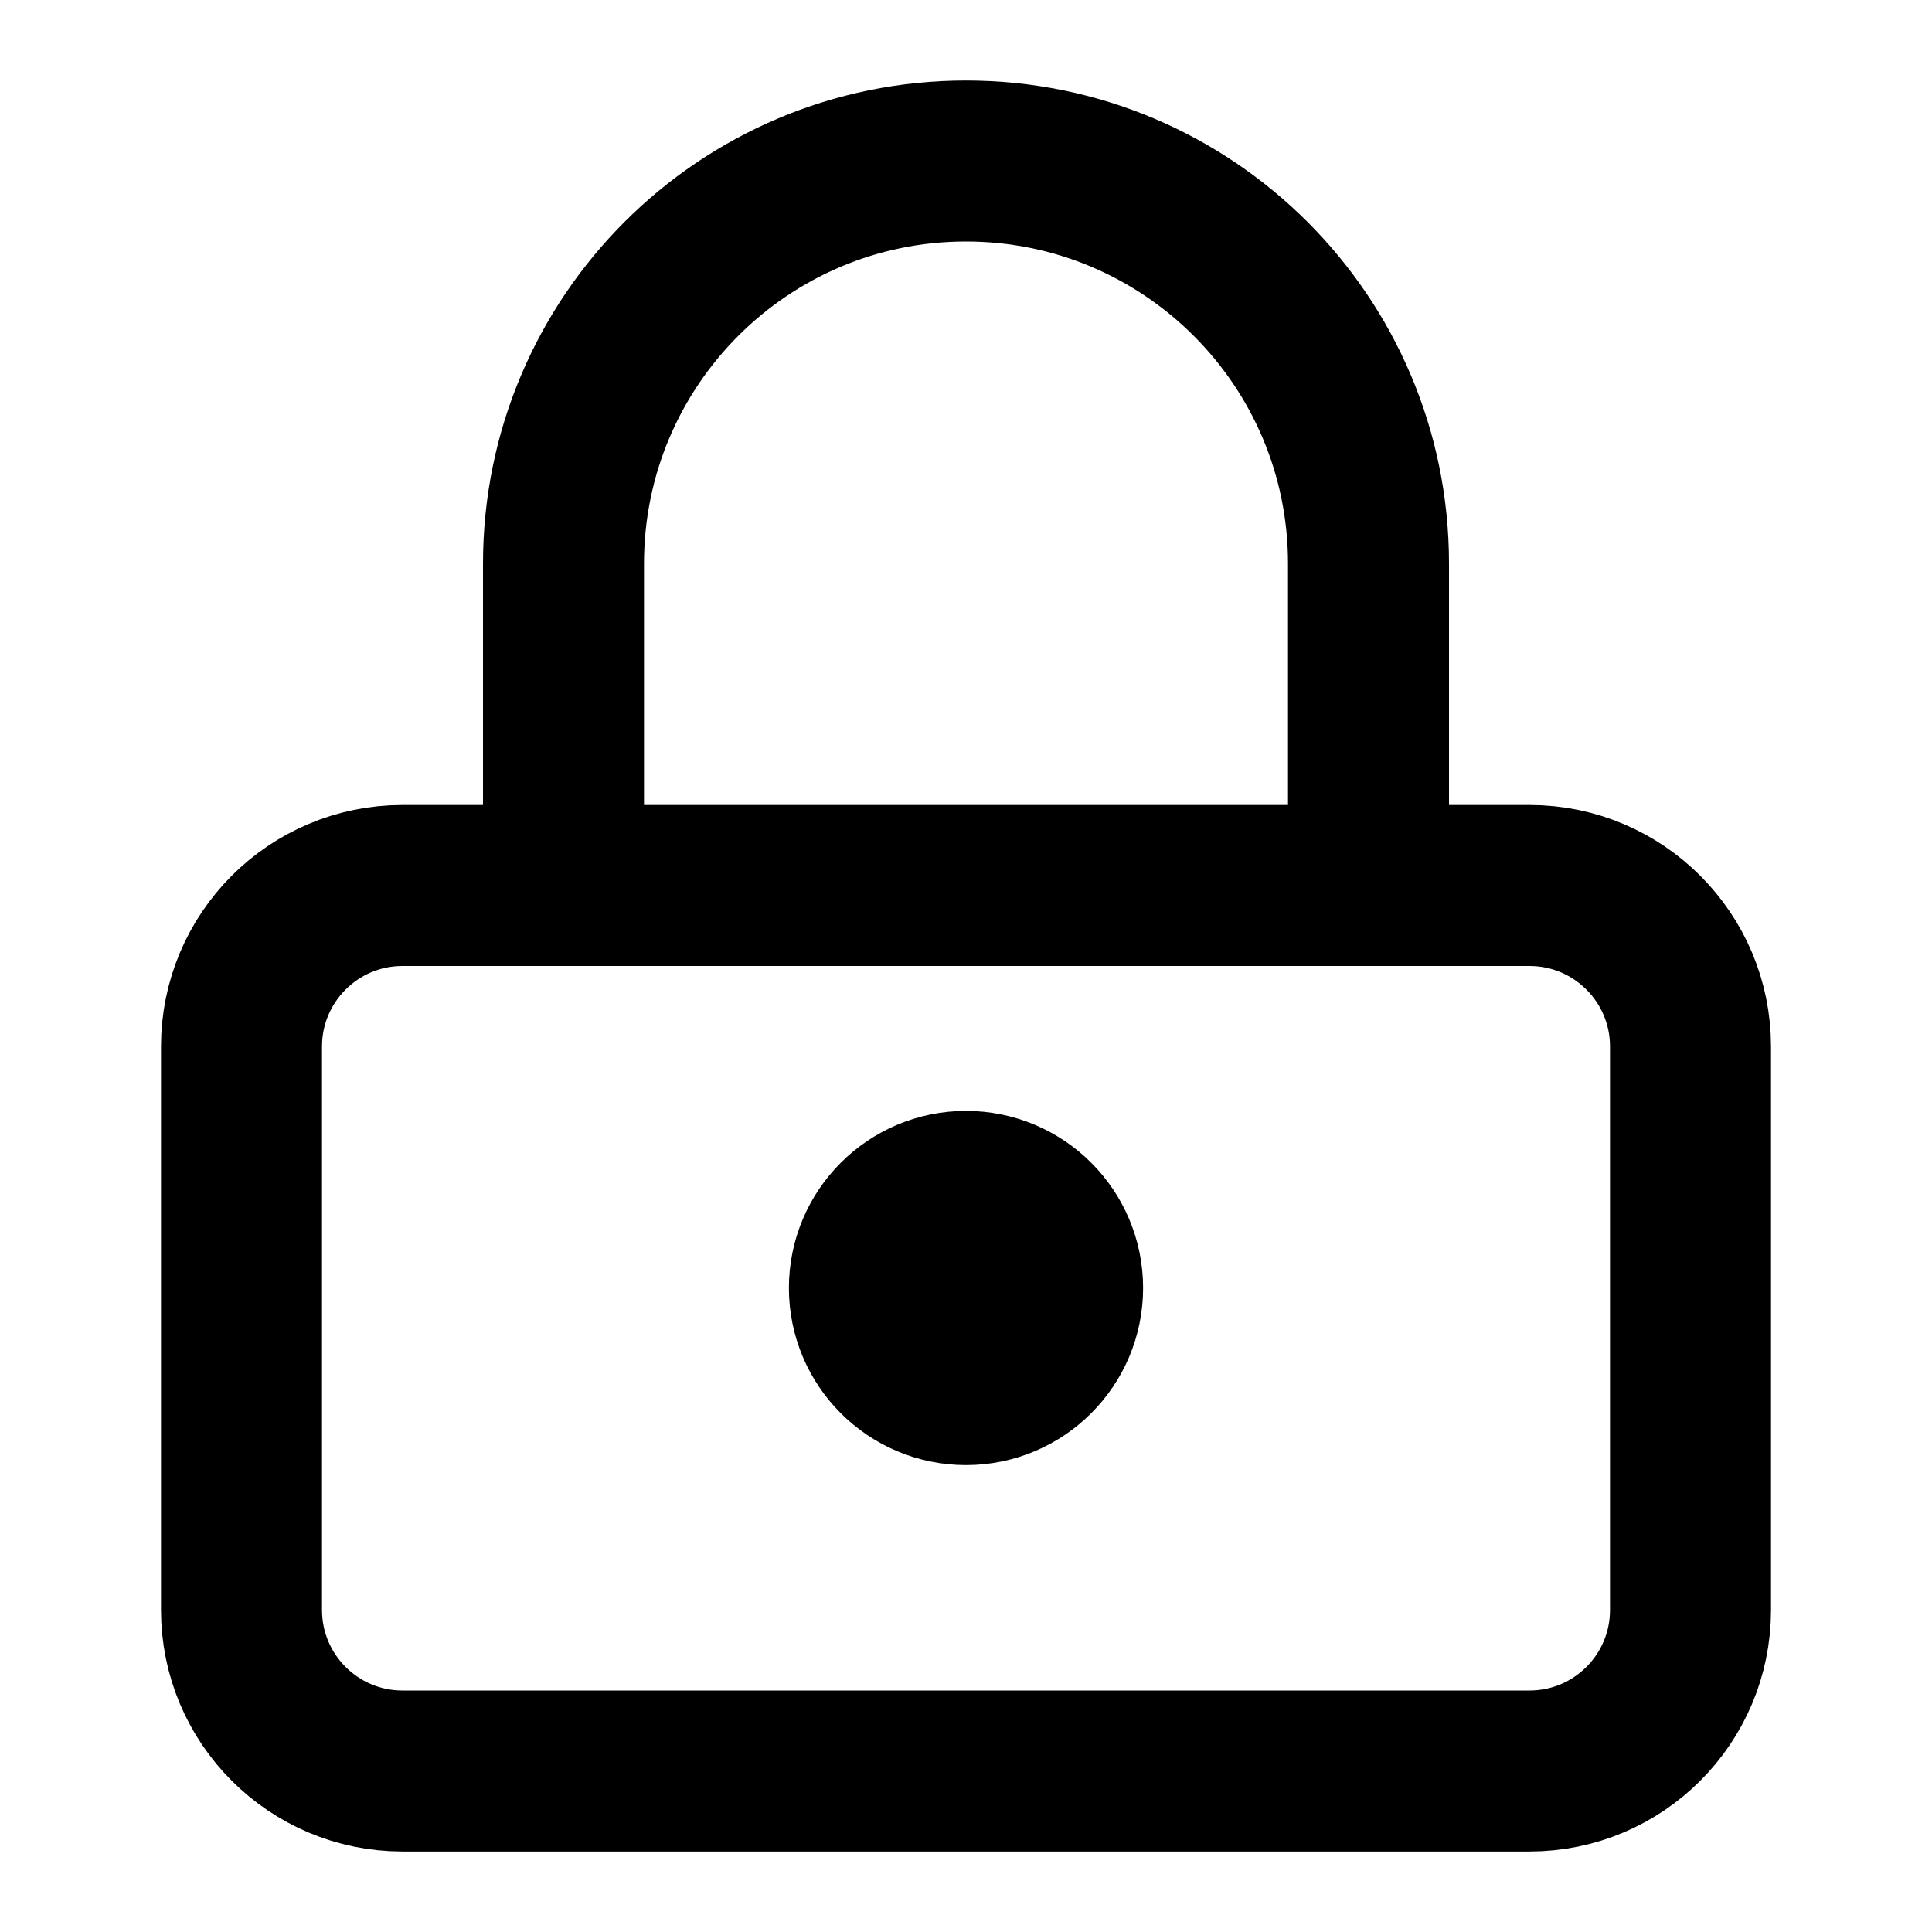
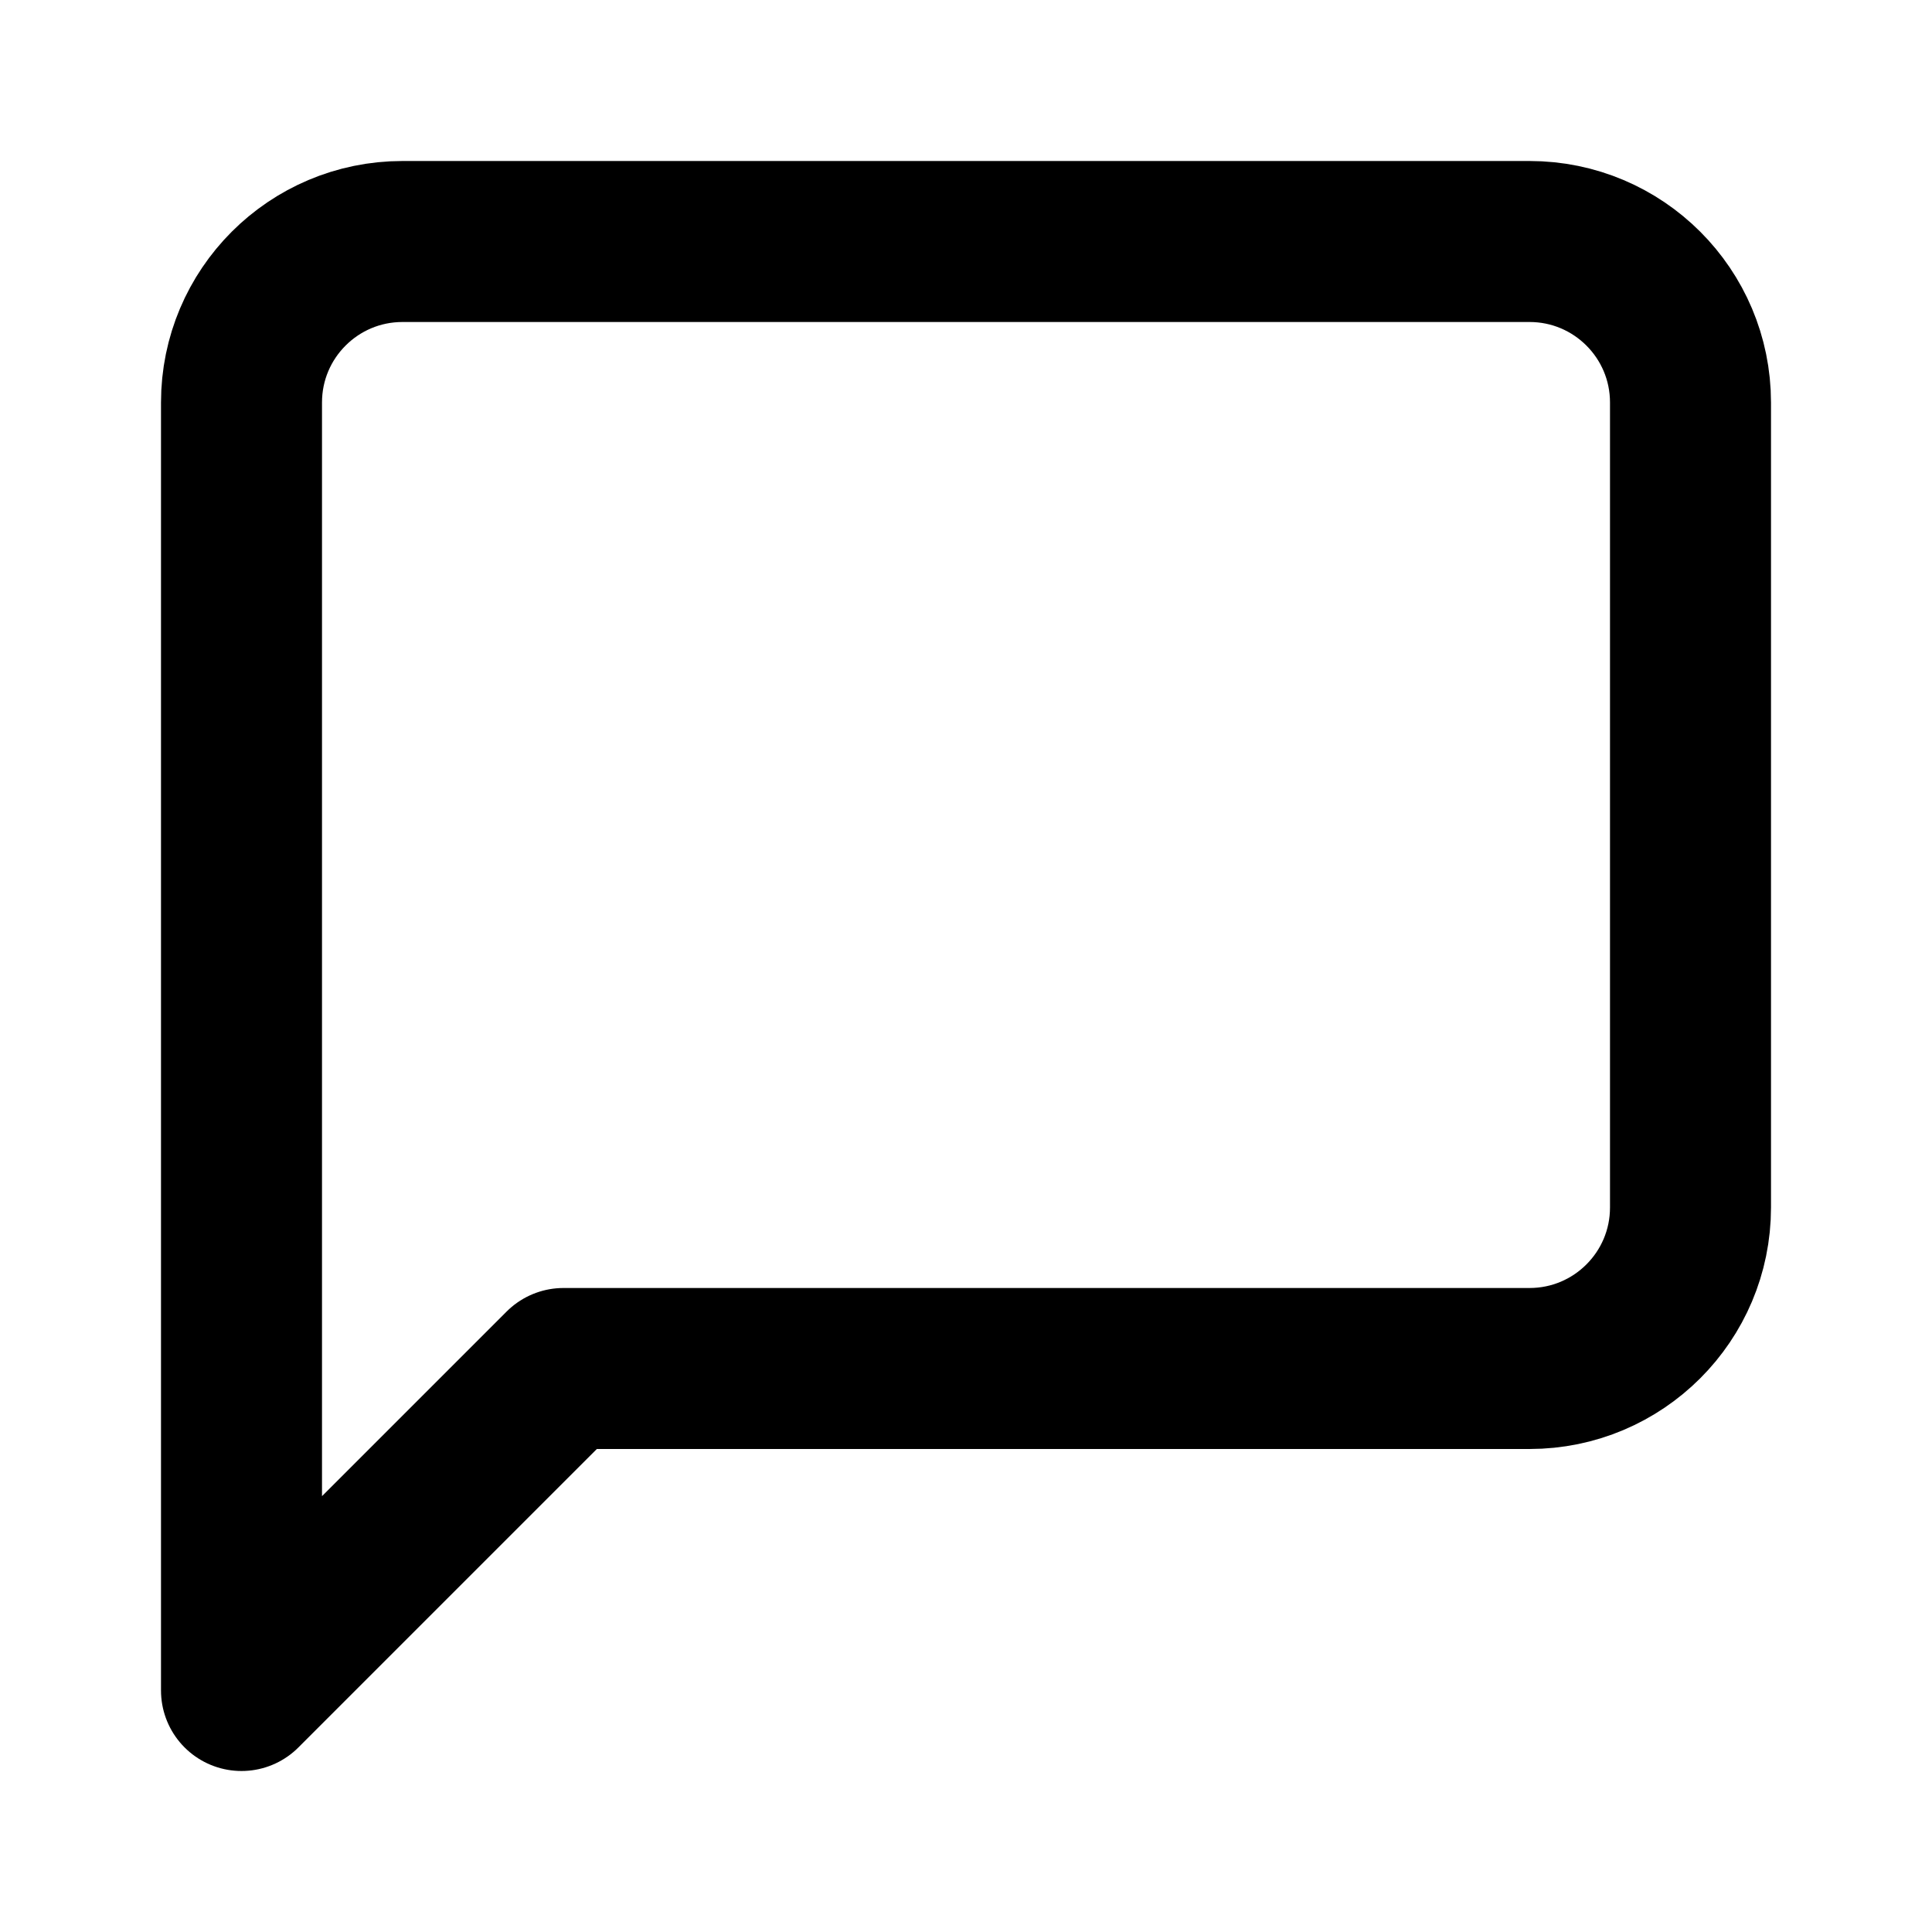
<svg xmlns="http://www.w3.org/2000/svg" viewBox="0 0 24 24" fill="none" stroke="currentColor" stroke-width="2" stroke-linecap="round" stroke-linejoin="round">
-   <rect width="18" height="11" x="3" y="11" rx="2" ry="2" />
-   <path d="M7 11V7a5 5 0 0 1 10 0v4" />
-   <circle cx="12" cy="16" r="1.2" fill="currentColor" />
+   <path d="M21 15a2 2 0 0 1-2 2H7l-4 4V5a2 2 0 0 1 2-2h14a2 2 0 0 1 2 2z" />
</svg>
